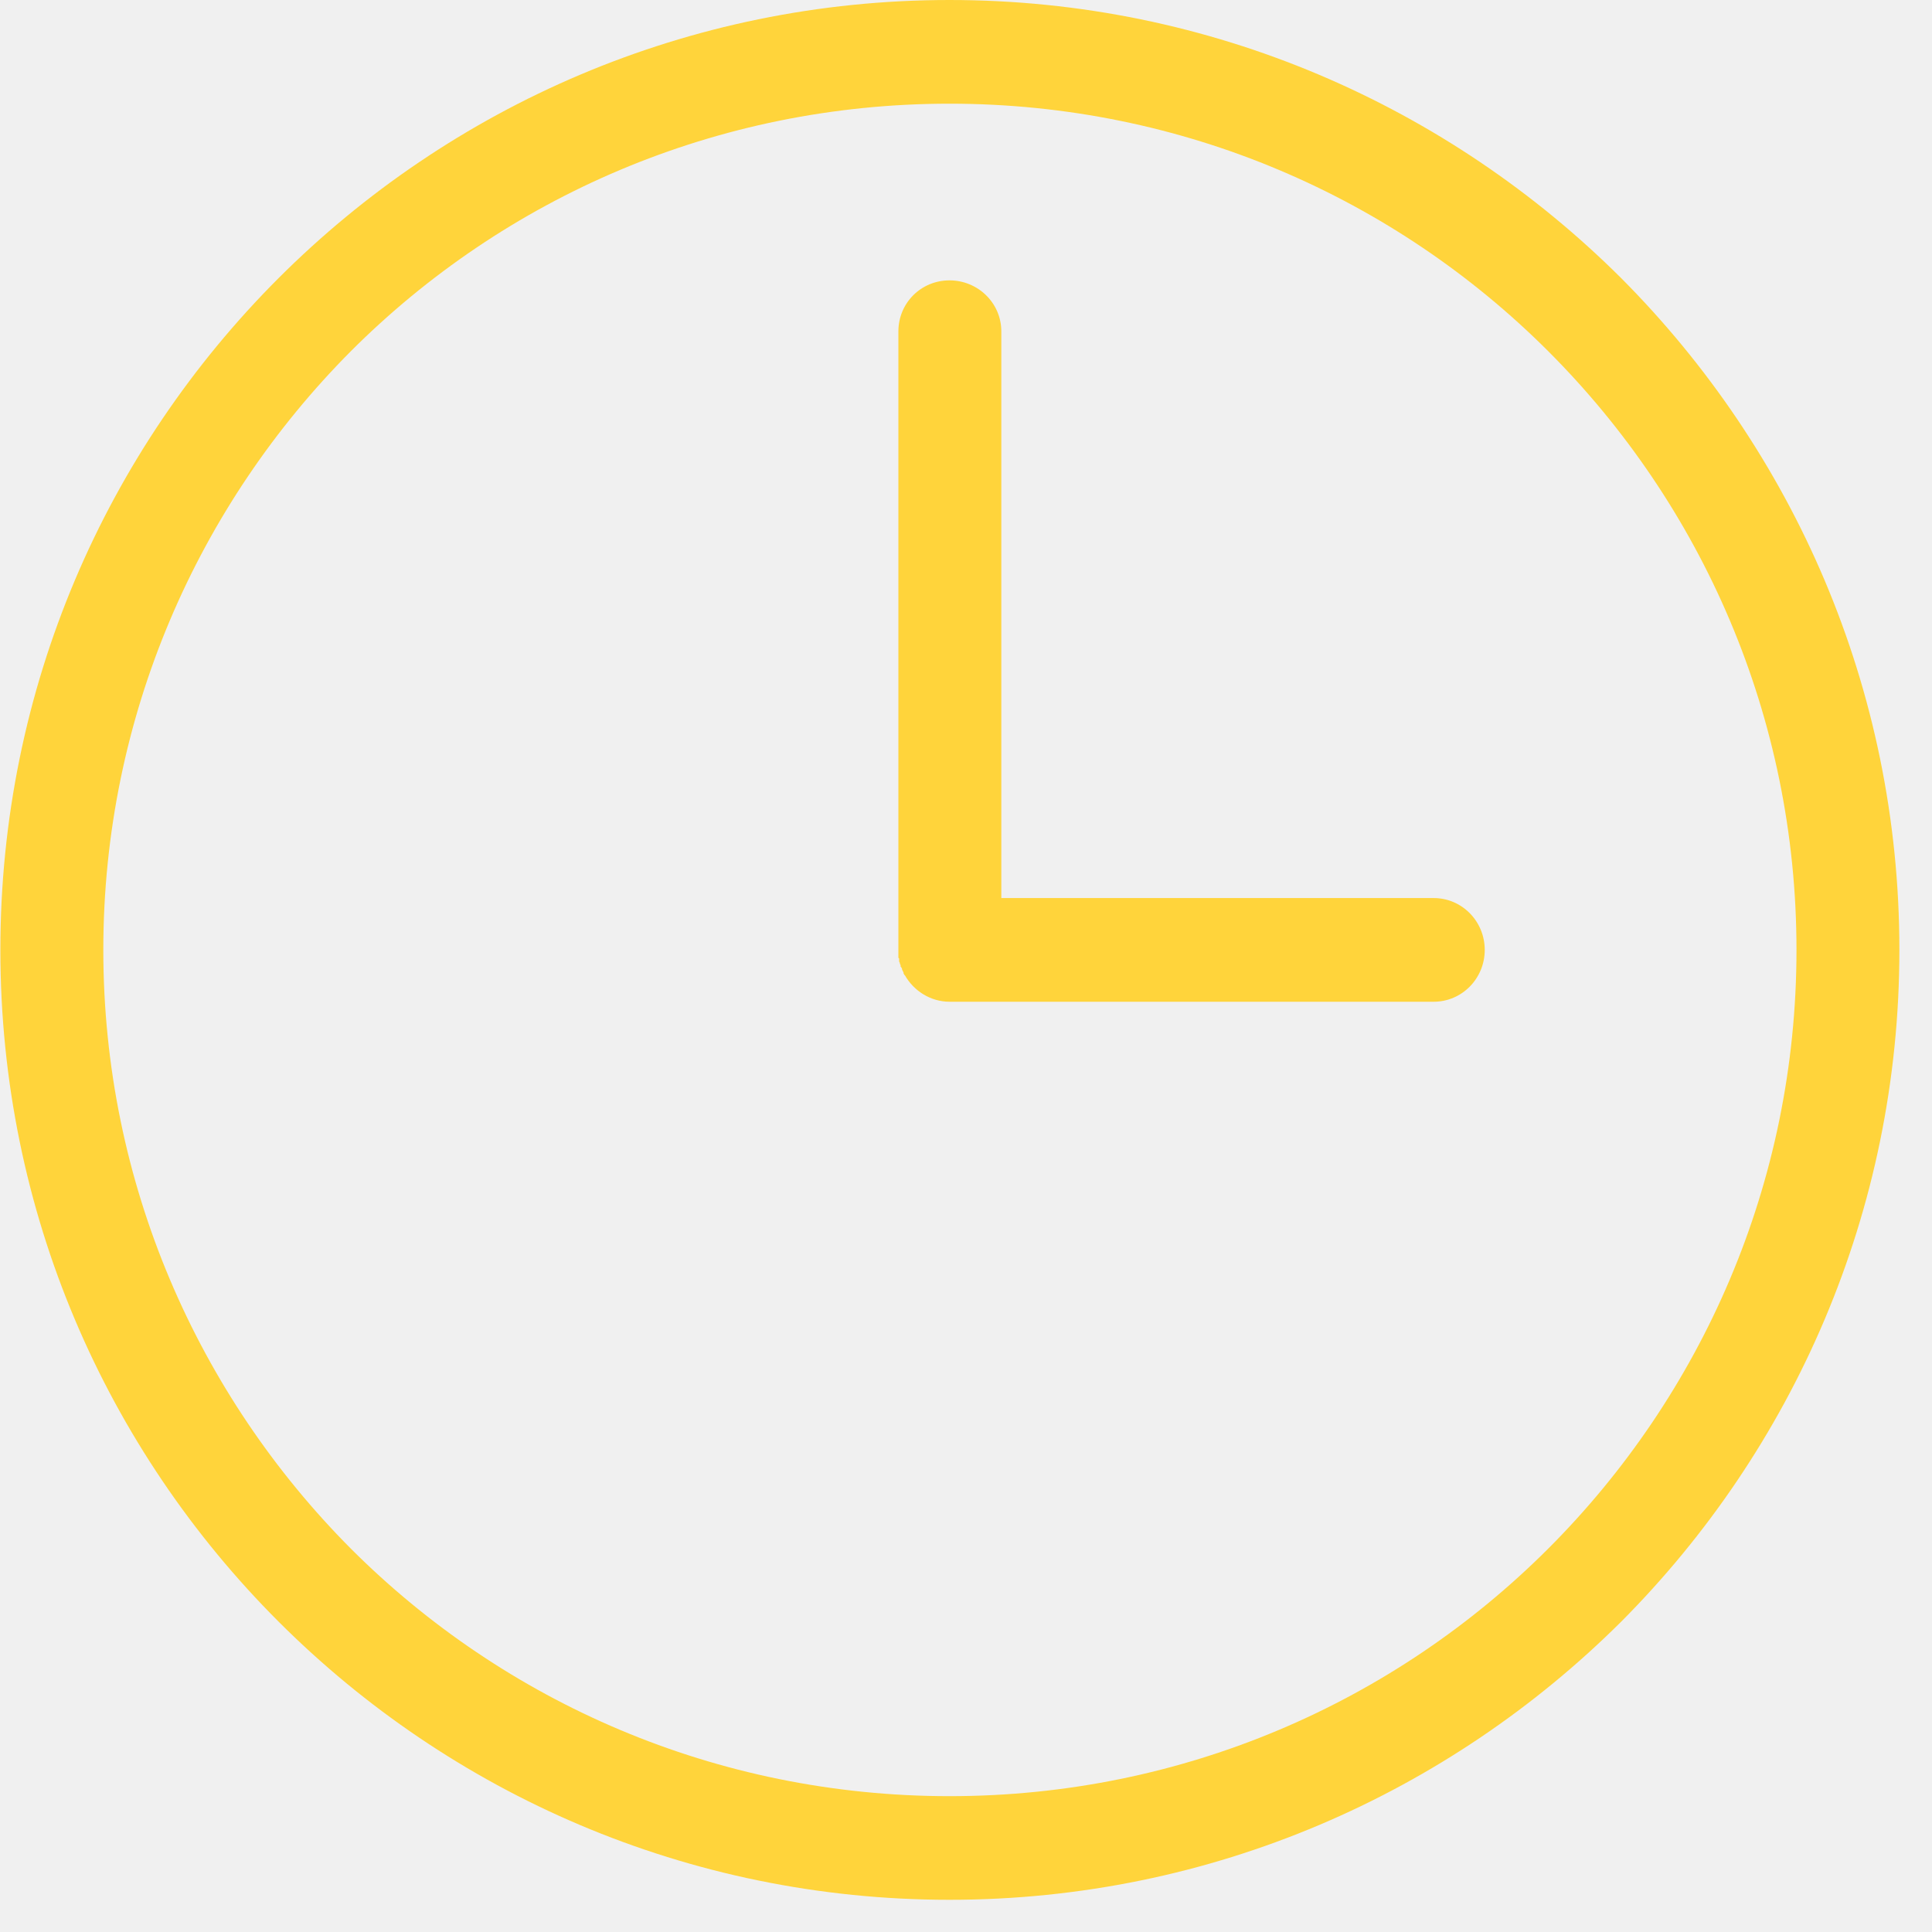
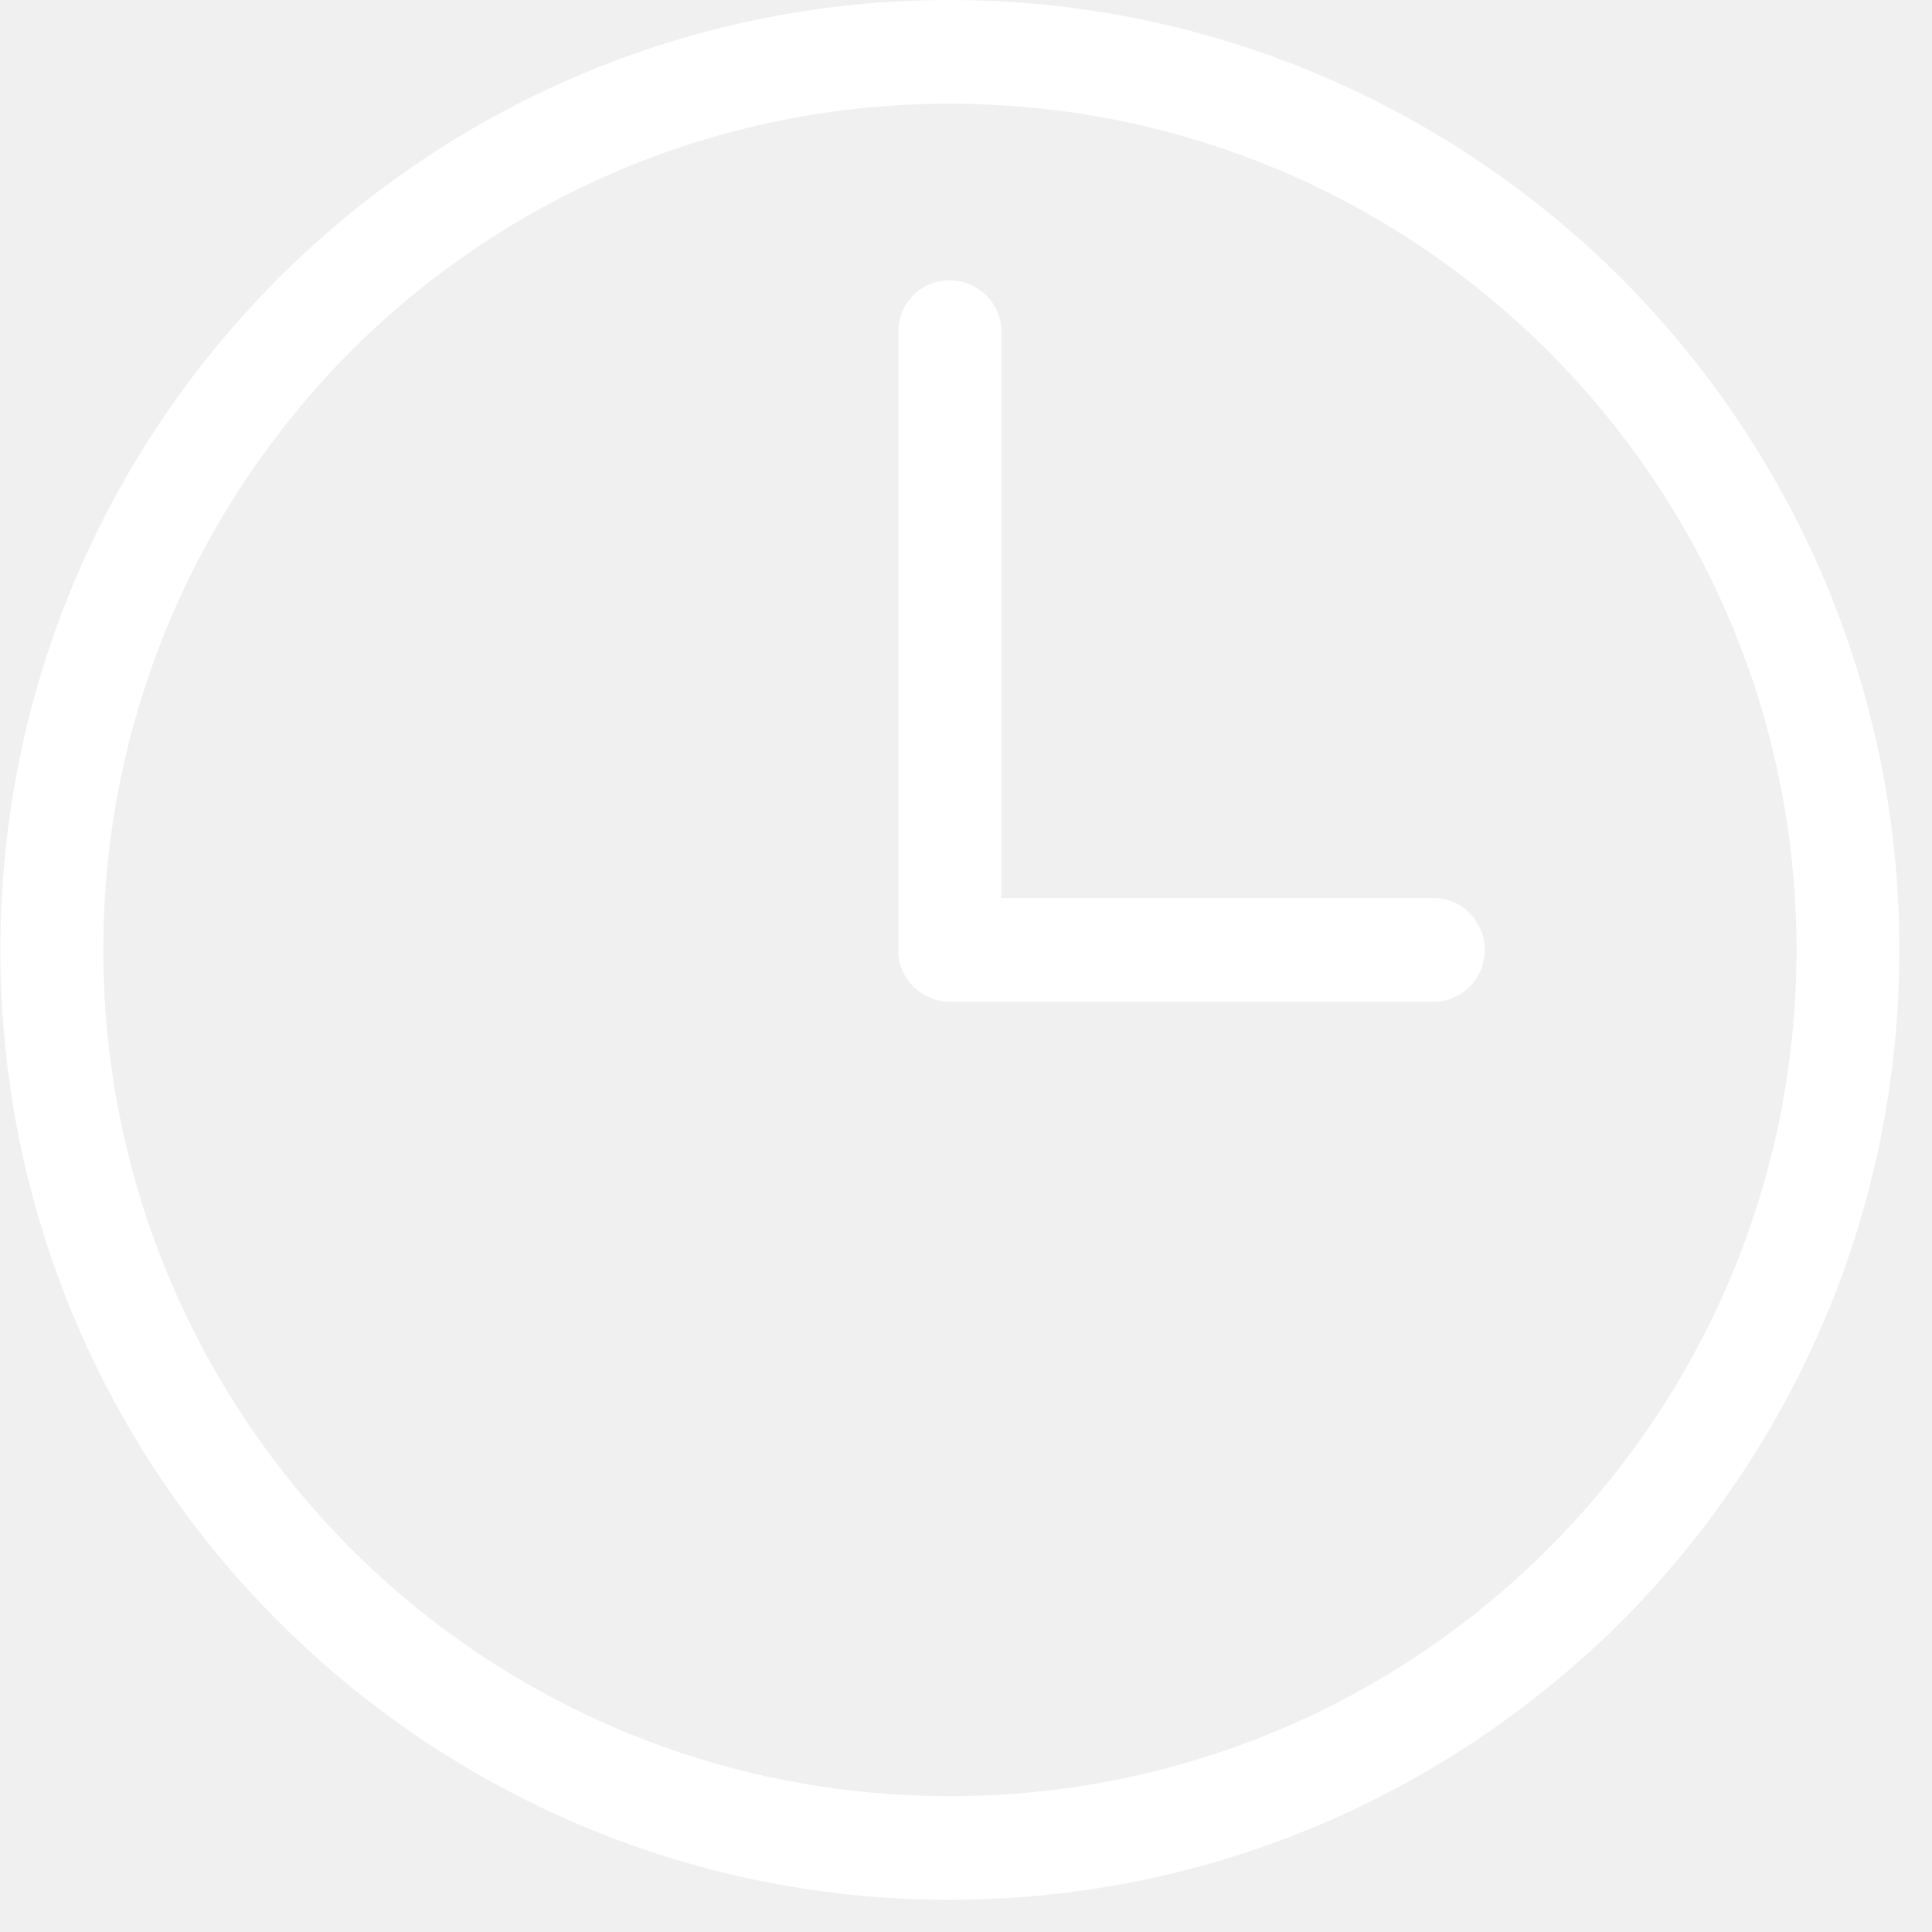
<svg xmlns="http://www.w3.org/2000/svg" width="42px" height="42px" viewBox="0 0 42 42" version="1.1">
  <g id="Page-1" stroke="none" stroke-width="1" fill="none" fill-rule="evenodd">
-     <g id="clock" fill-rule="nonzero" fill="#ffd43b">
+     <g id="clock" fill-rule="nonzero" fill="#FFFFFF">
      <path d="M20.642,0 C26.34,0 31.499,2.317 35.244,6.047 C38.974,9.793 41.291,14.952 41.291,20.65 C41.291,26.348 38.974,31.507 35.244,35.253 C31.498,38.983 26.34,41.3 20.642,41.3 C14.944,41.3 9.786,38.983 6.056,35.253 C2.31,31.507 0.008,26.349 0.008,20.65 C0.008,14.952 2.309,9.793 6.055,6.047 C9.786,2.317 14.944,0 20.642,0 L20.642,0 Z M31.166,19.523 C31.785,19.523 32.277,20.031 32.277,20.65 C32.277,21.269 31.785,21.777 31.166,21.777 L20.674,21.777 L20.642,21.777 C20.229,21.777 19.864,21.539 19.674,21.206 L19.658,21.19 L19.658,21.19 L19.642,21.158 L19.642,21.158 L19.642,21.142 L19.642,21.142 L19.626,21.11 L19.626,21.11 L19.61,21.078 L19.61,21.078 L19.61,21.062 L19.61,21.062 L19.594,21.03 L19.594,21.03 L19.578,21.014 L19.578,21.014 L19.578,20.982 L19.578,20.982 L19.562,20.95 L19.562,20.95 L19.562,20.934 L19.562,20.934 L19.546,20.902 L19.546,20.902 L19.546,20.87 L19.546,20.87 L19.546,20.854 L19.546,20.838 L19.53,20.822 L19.53,20.822 L19.53,20.79 L19.53,20.79 L19.53,20.758 L19.53,20.758 L19.53,20.73 L19.53,20.73 L19.53,20.714 L19.53,20.714 L19.53,20.682 L19.53,20.682 L19.53,20.65 L19.53,20.65 L19.53,7.206 C19.53,6.587 20.022,6.095 20.641,6.095 C21.26,6.095 21.768,6.587 21.768,7.206 L21.768,19.523 L31.166,19.523 Z M33.657,7.635 C30.324,4.302 25.721,2.254 20.642,2.254 C15.563,2.254 10.96,4.301 7.627,7.635 C4.31,10.968 2.246,15.571 2.246,20.65 C2.246,25.729 4.309,30.332 7.627,33.666 C10.96,36.999 15.563,39.047 20.642,39.047 C25.721,39.047 30.324,36.999 33.657,33.666 C36.99,30.333 39.054,25.73 39.054,20.65 C39.054,15.571 36.991,10.968 33.657,7.635 L33.657,7.635 Z" id="Shape" />
    </g>
  </g>
</svg>
